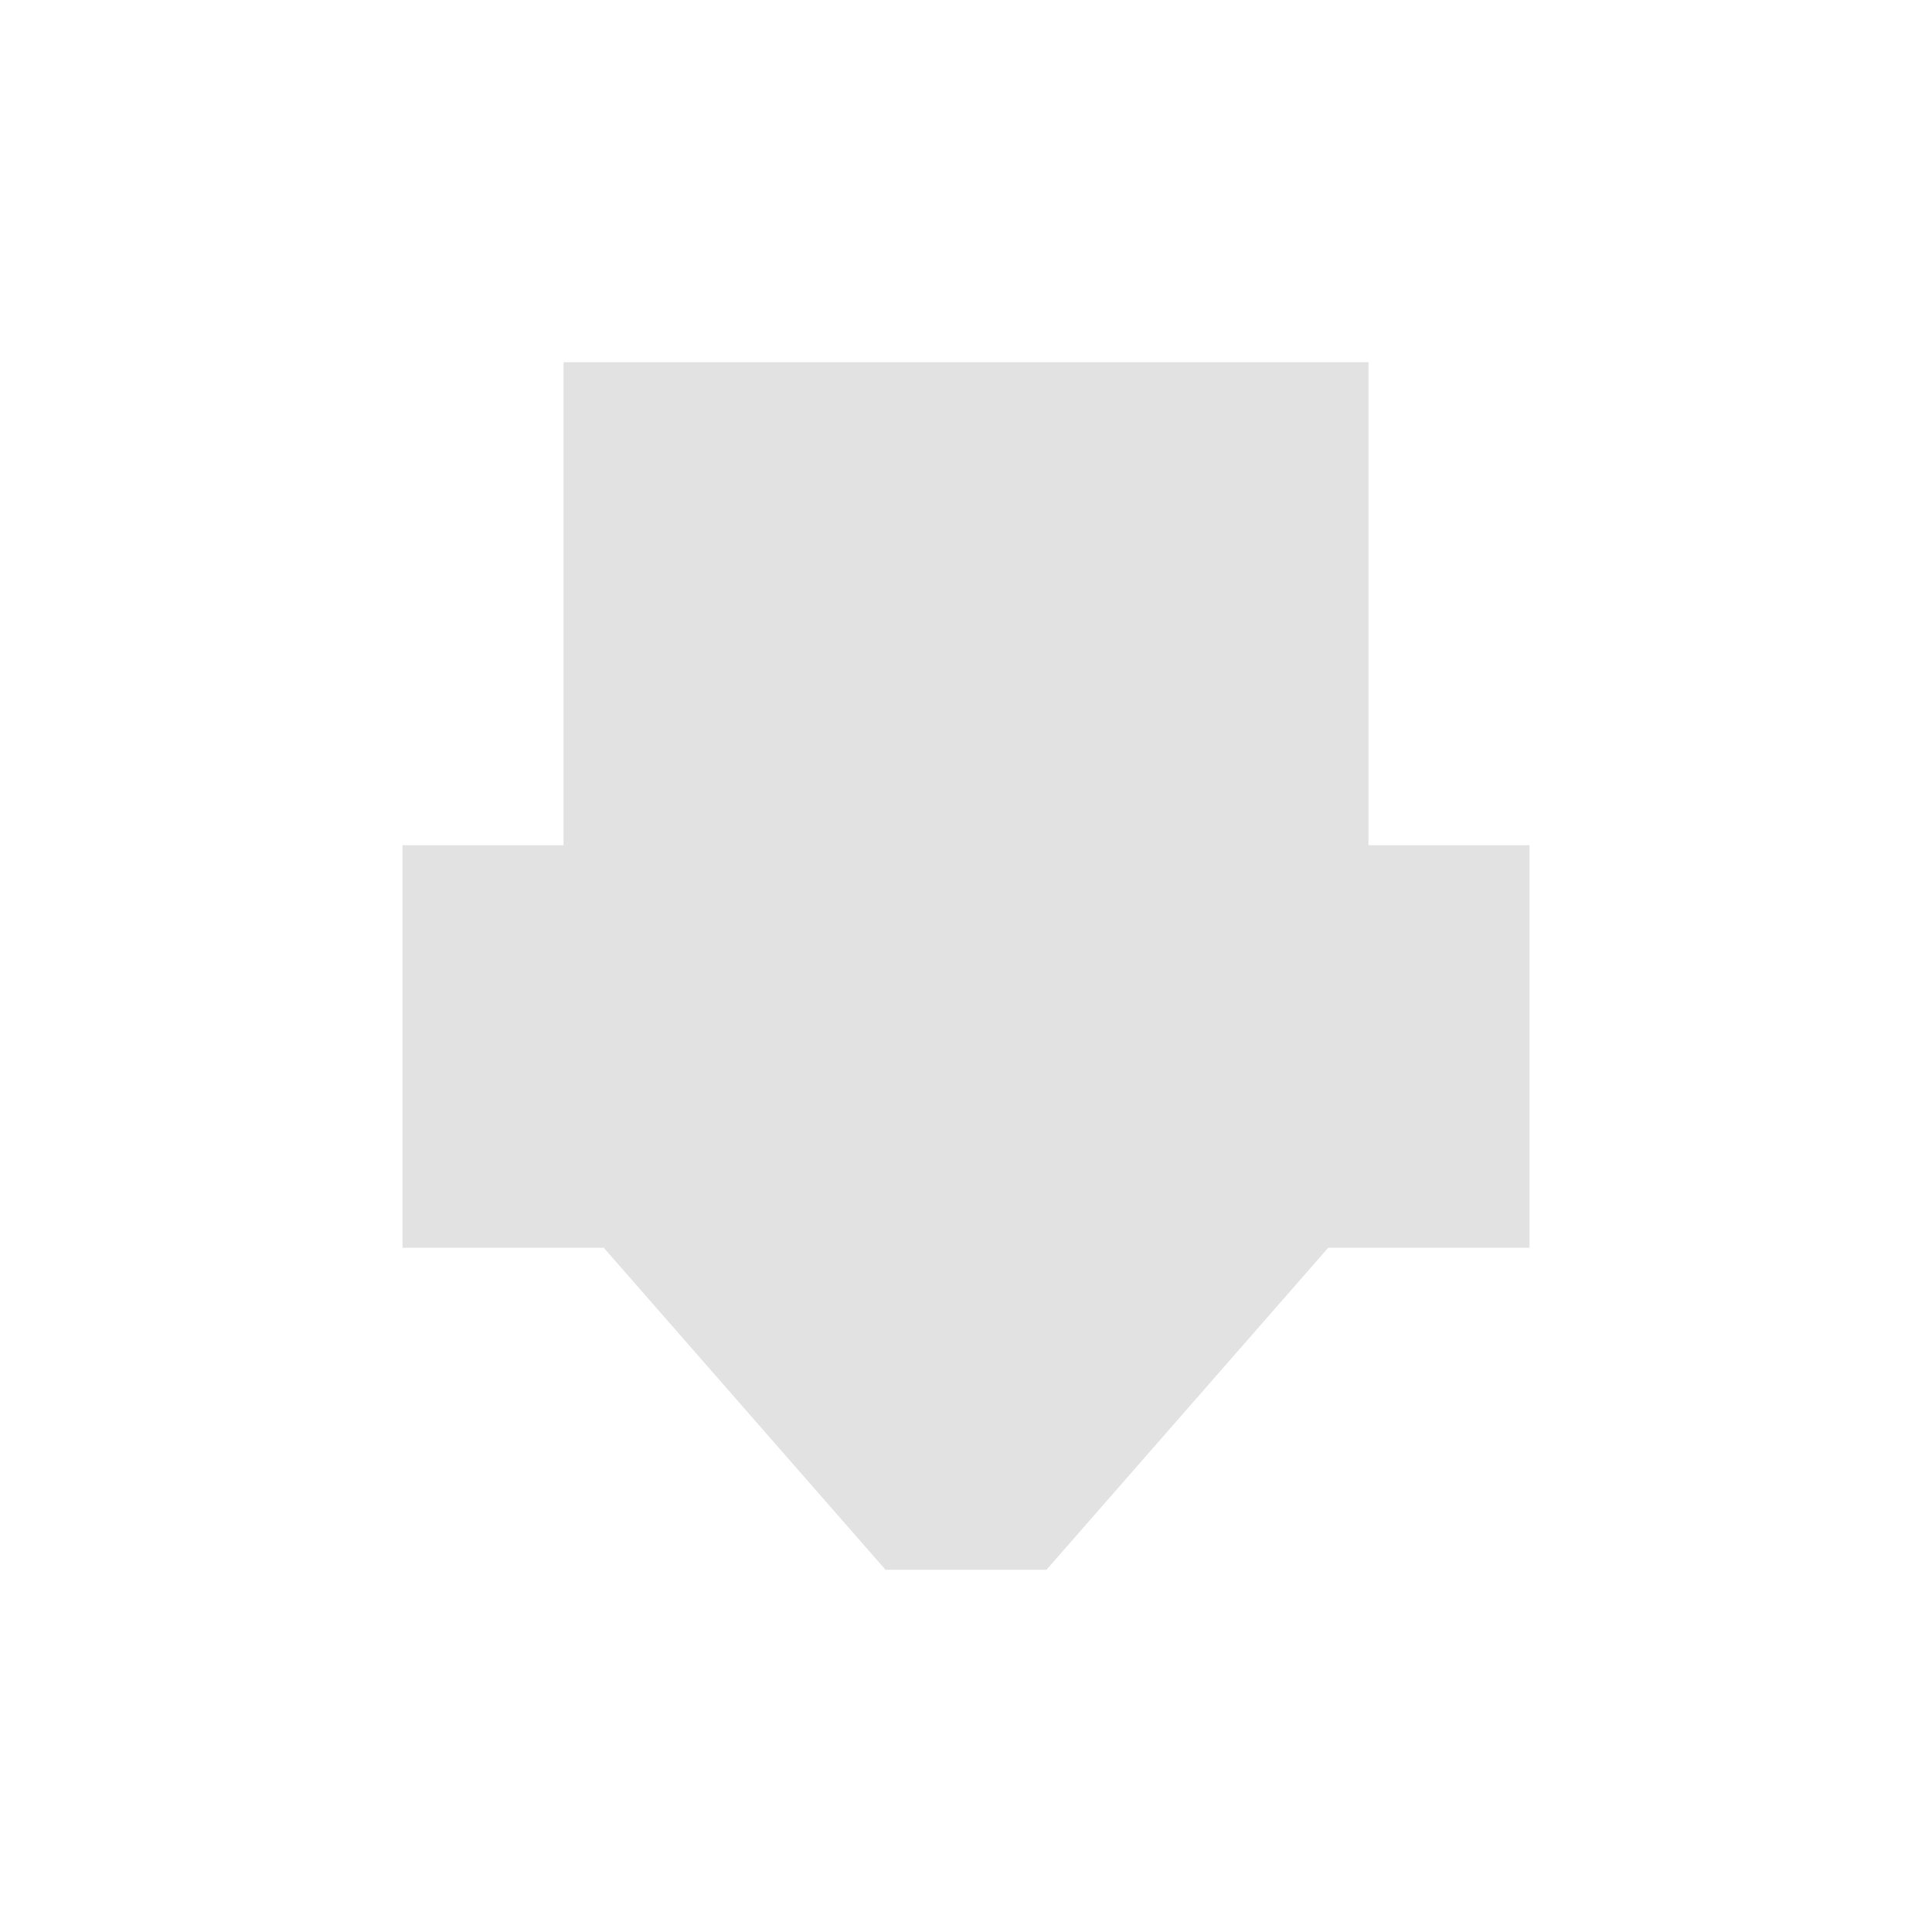
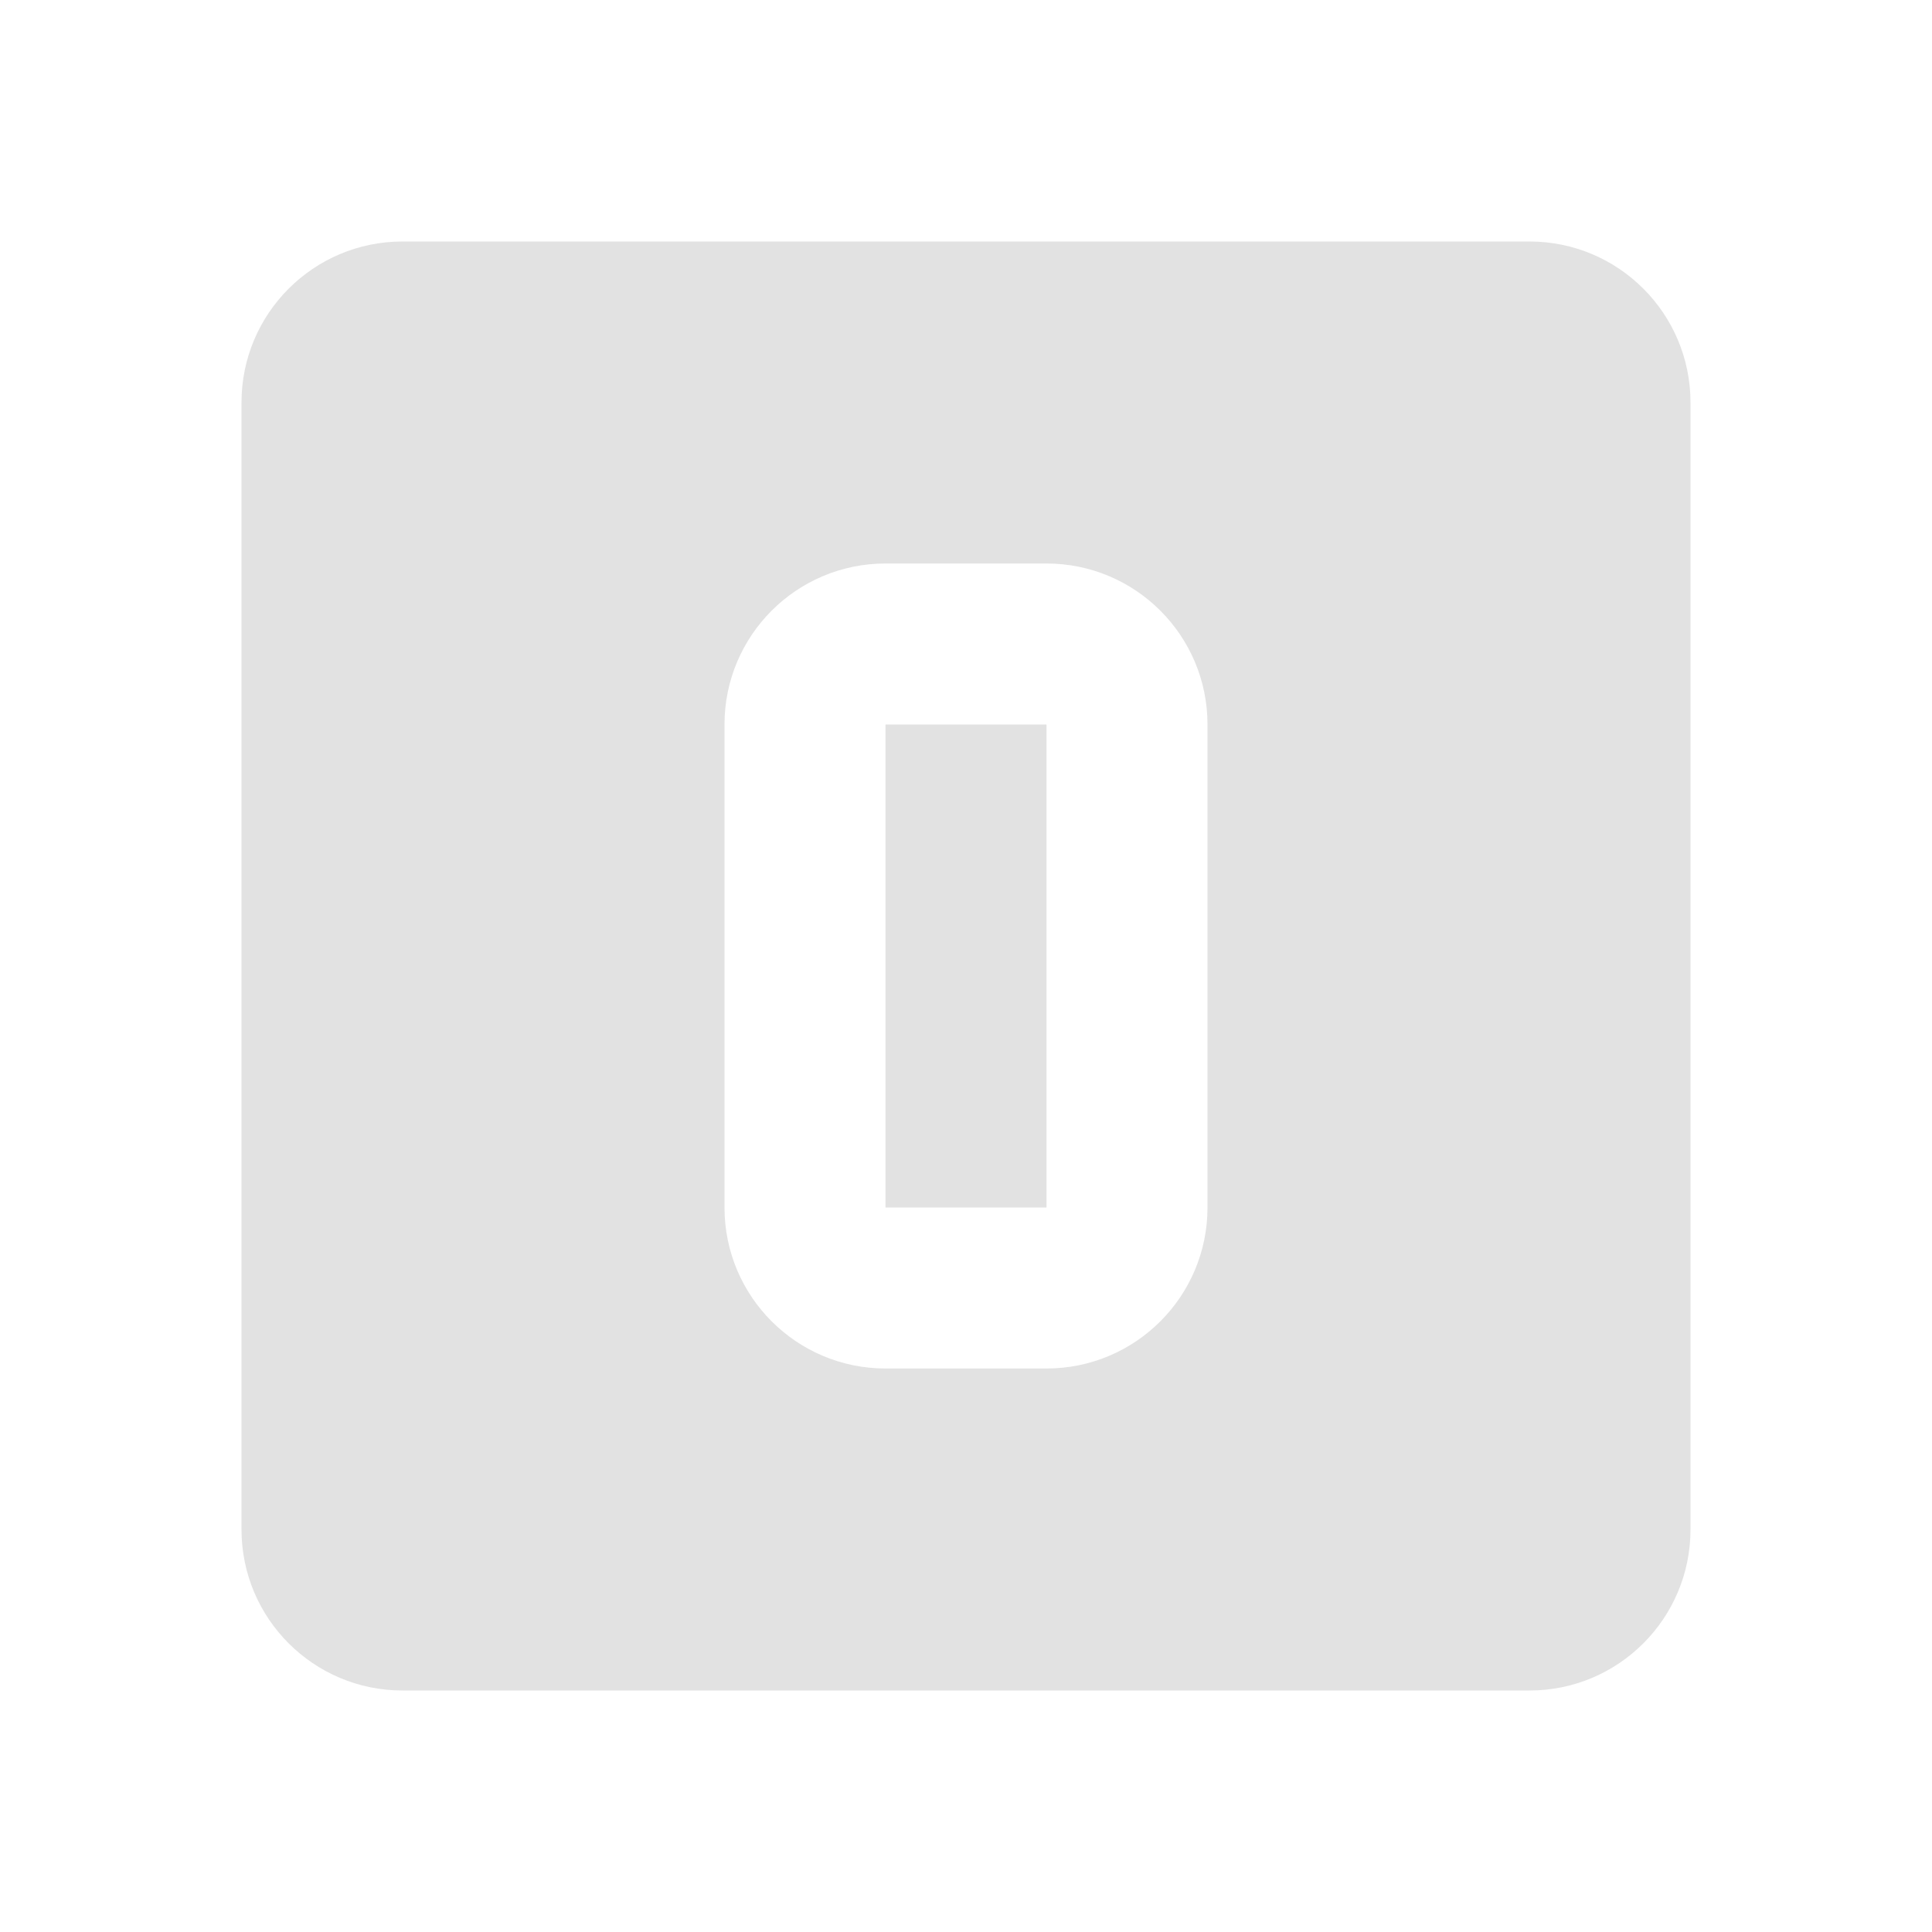
- <svg xmlns="http://www.w3.org/2000/svg" version="1.1" width="24" height="24" viewBox="0 0 24 24" id="svg892">
-   <defs id="defs896" />
-   <path d="m 7,4.5 h 10 v 6 h 2 v 5 h -2.5 l -3.5,4 h -2 l -3.5,-4 H 5 v -5 h 2 v -6" id="path890" style="fill:#e2e2e2" />
+ <svg xmlns="http://www.w3.org/2000/svg" viewBox="0 0 24 24" version="1.1" id="svg1">
+   <defs id="defs1" />
+   <path d="M19,3A2,2 0 0,1 21,5V19A2,2 0 0,1 19,21H5A2,2 0 0,1 3,19V5A2,2 0 0,1 5,3H19M11,7A2,2 0 0,0 9,9V15A2,2 0 0,0 11,17H13A2,2 0 0,0 15,15V9A2,2 0 0,0 13,7H11M11,9H13V15H11V9Z" id="path1" style="font-variation-settings:normal;opacity:1;vector-effect:none;fill:#e2e2e2;fill-opacity:1;stroke-width:1;stroke-linecap:butt;stroke-linejoin:miter;stroke-miterlimit:4;stroke-dasharray:none;stroke-dashoffset:0;stroke-opacity:1;-inkscape-stroke:none;stop-color:#000000;stop-opacity:1" />
</svg>
